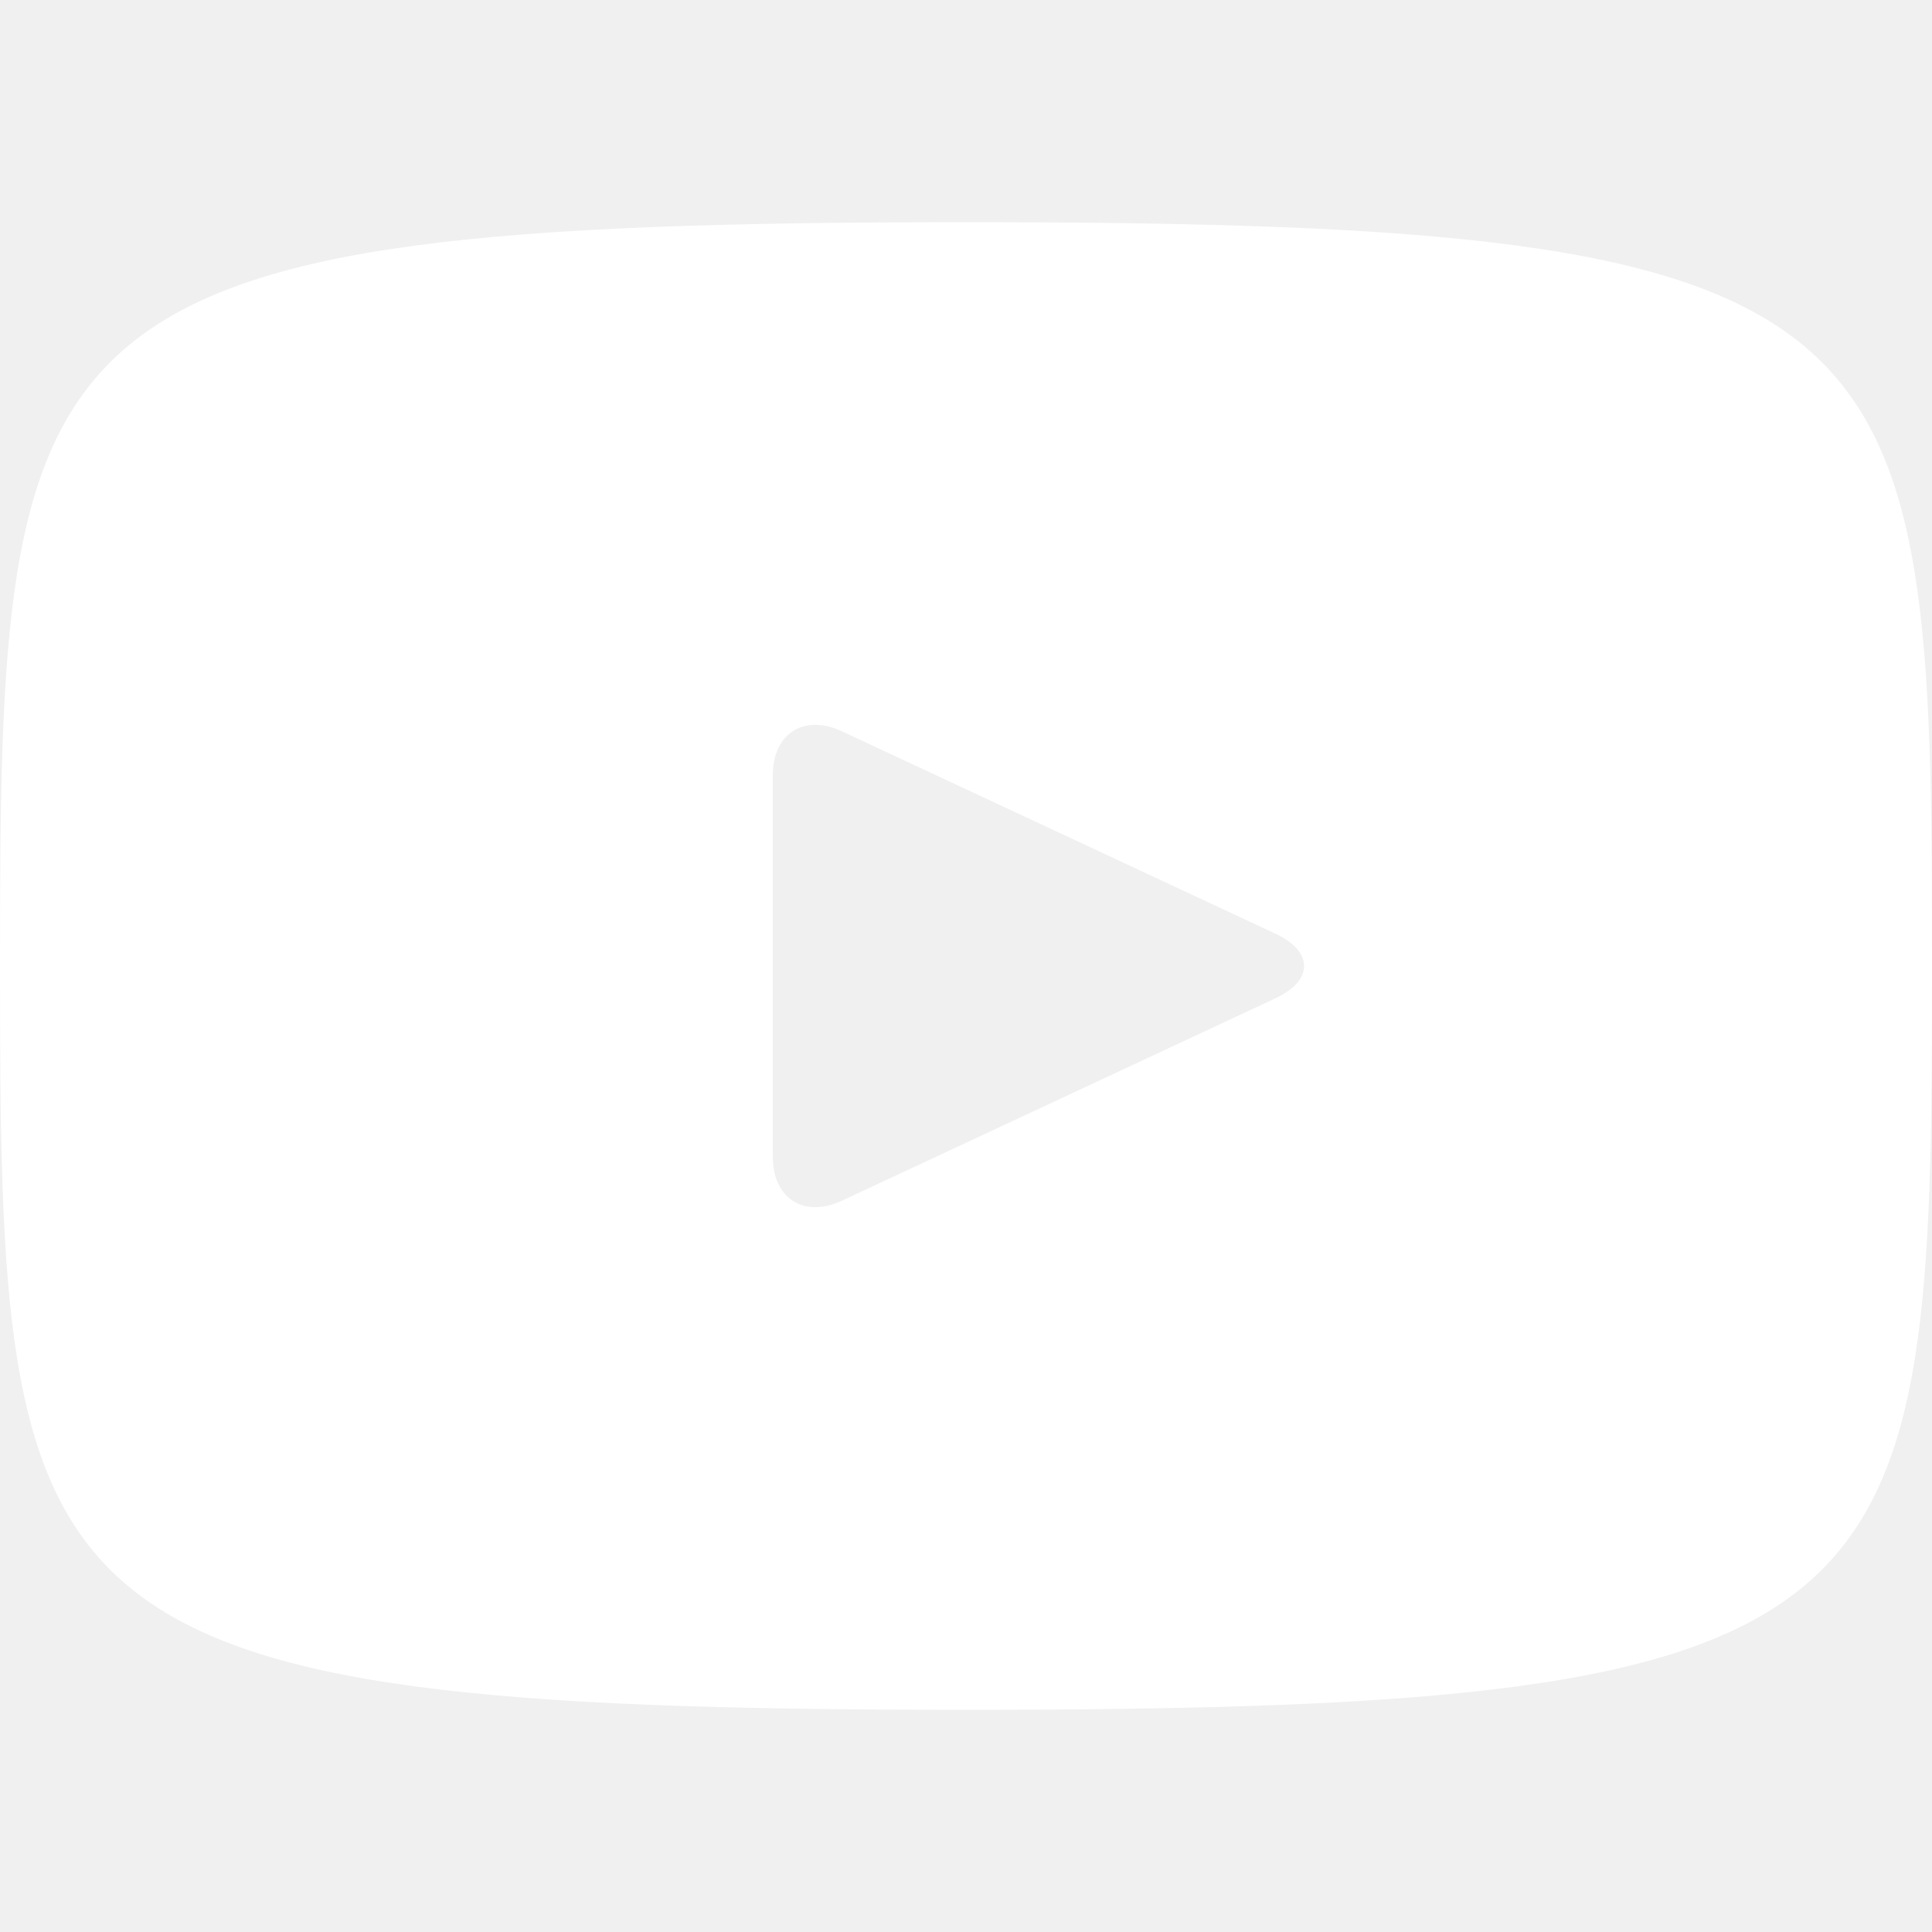
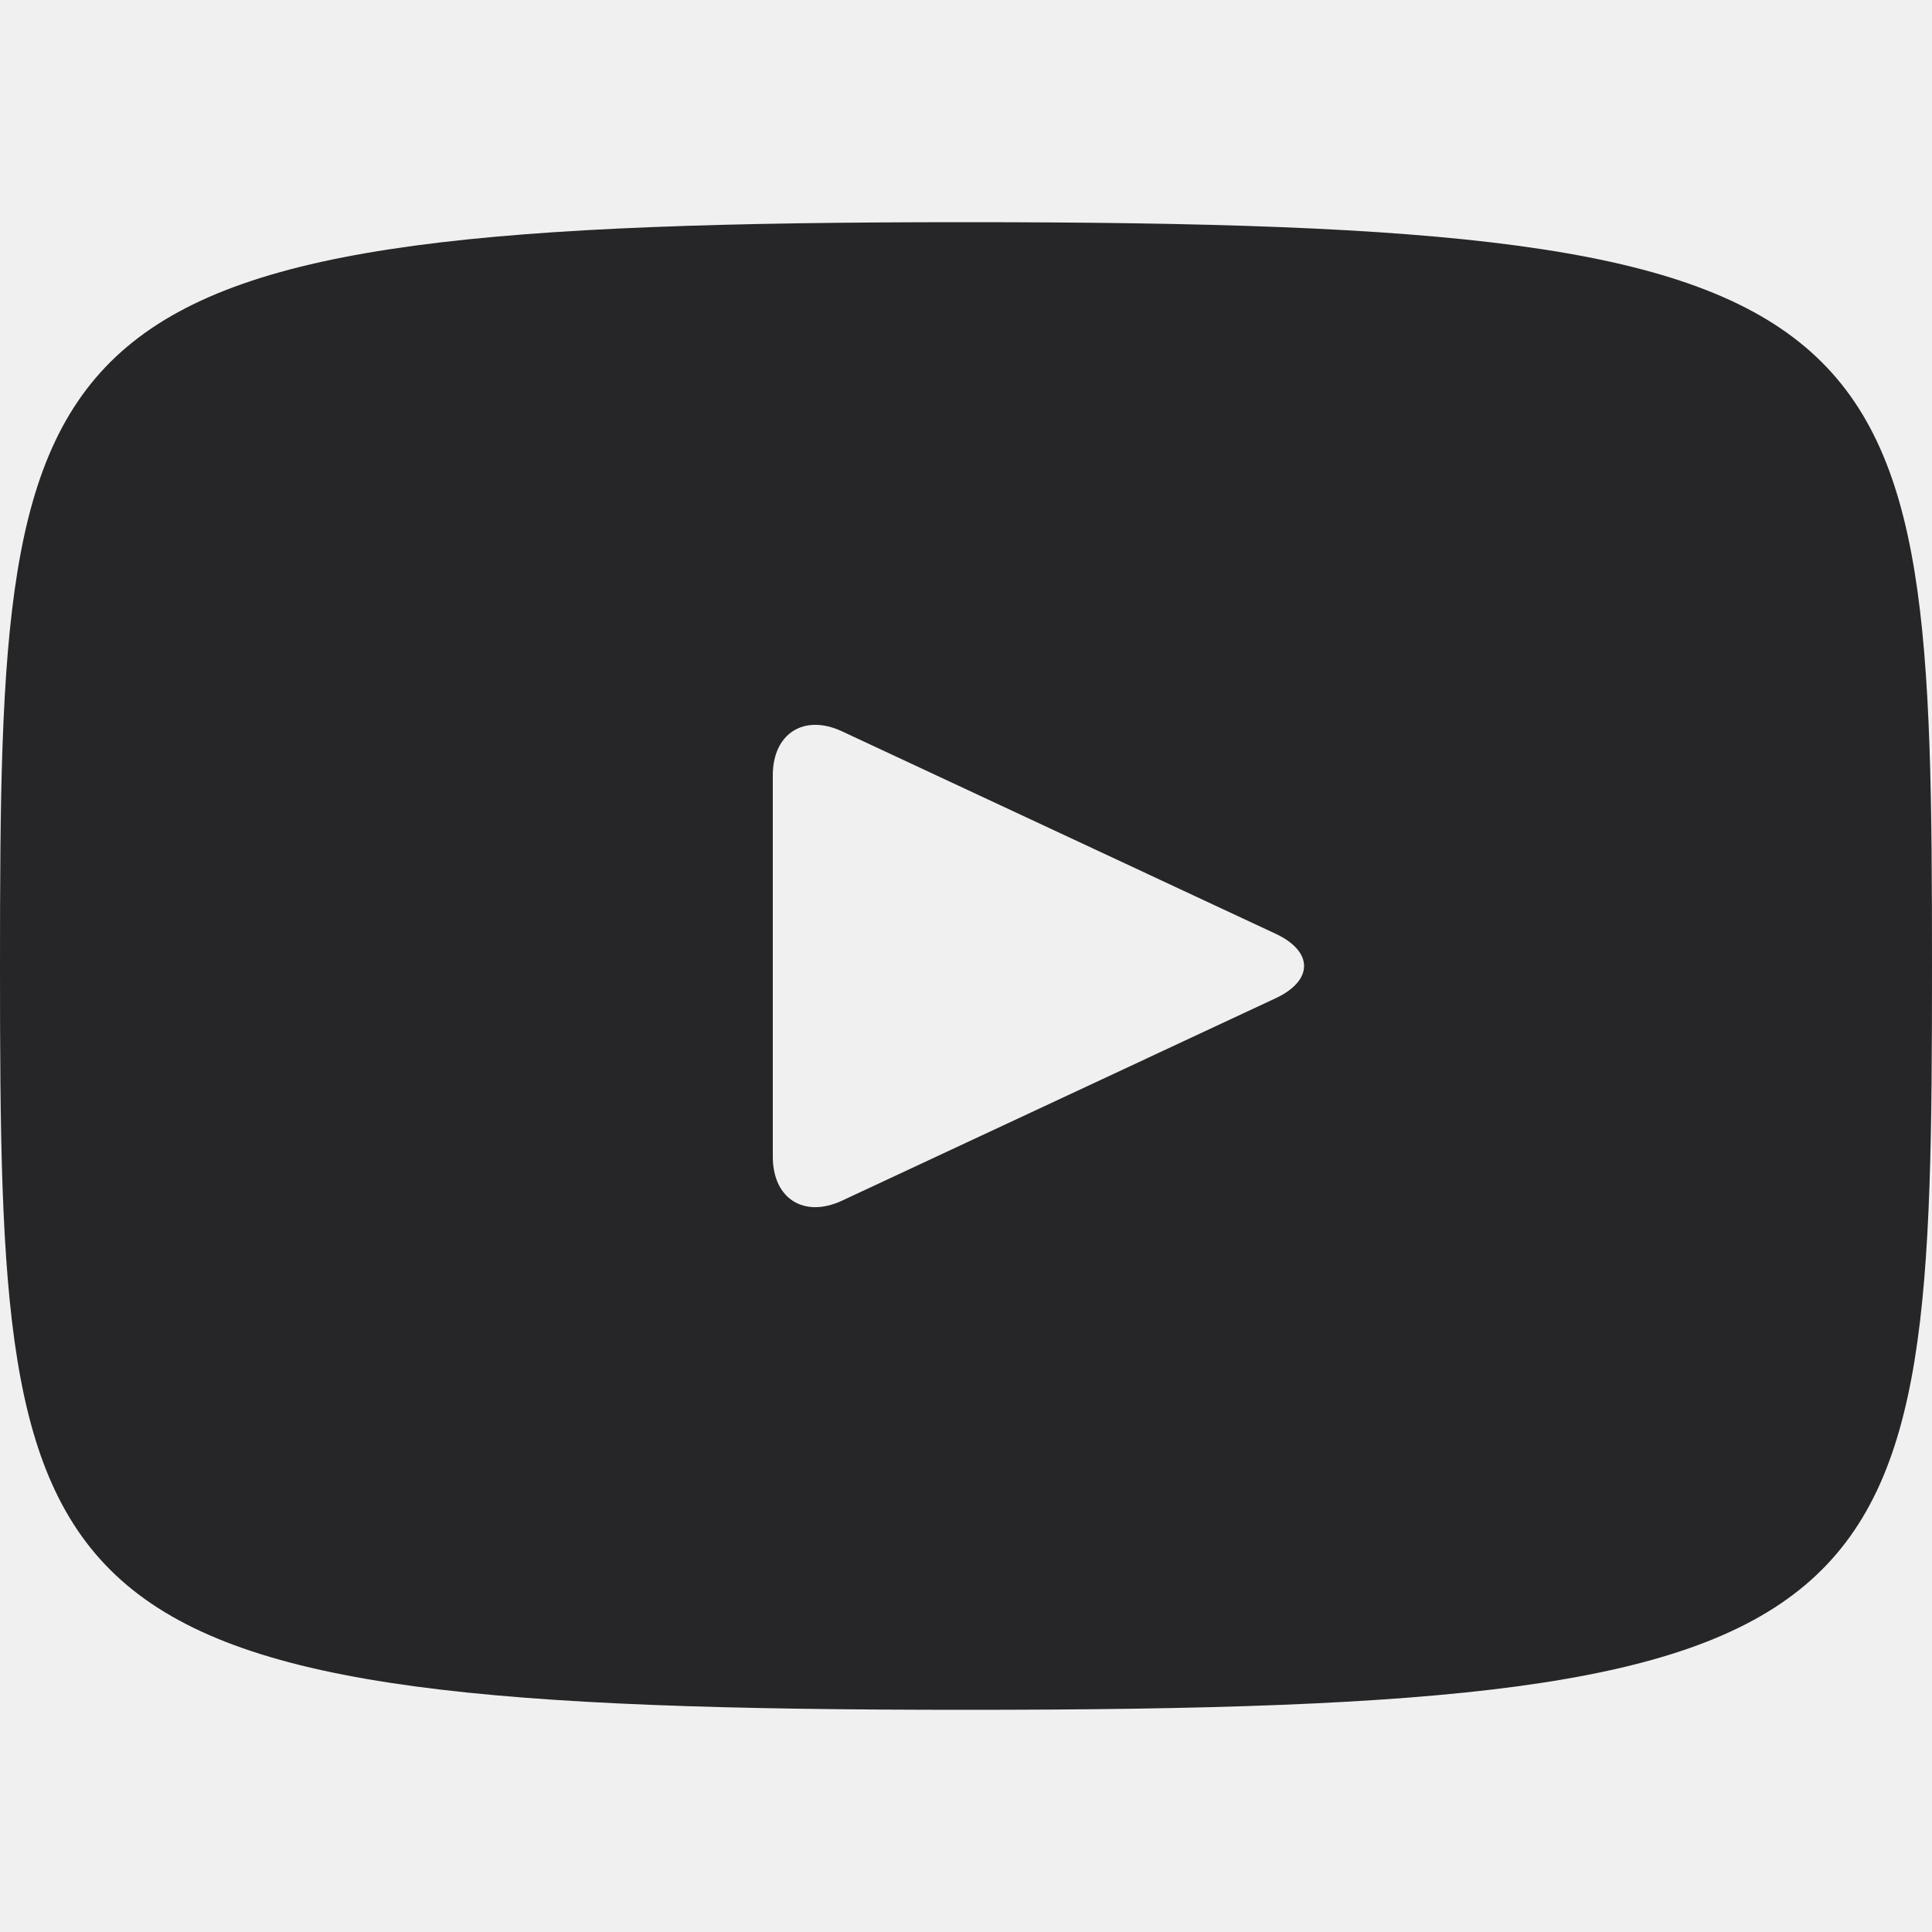
<svg xmlns="http://www.w3.org/2000/svg" version="1.1" id="Youtube" x="0px" y="0px" viewBox="0 0 20 20" enable-background="new 0 0 20 20" xml:space="preserve">
-   <path fill="white" d="M10,2.3C0.172,2.3,0,3.174,0,10s0.172,7.7,10,7.7s10-0.874,10-7.7S19.828,2.3,10,2.3z M13.205,10.334l-4.49,2.096  C8.322,12.612,8,12.408,8,11.974V8.026C8,7.593,8.322,7.388,8.715,7.57l4.49,2.096C13.598,9.85,13.598,10.15,13.205,10.334z" />
+   <path fill="#262628" d="M10,2.3C0.172,2.3,0,3.174,0,10s0.172,7.7,10,7.7s10-0.874,10-7.7S19.828,2.3,10,2.3z M13.205,10.334l-4.49,2.096  C8.322,12.612,8,12.408,8,11.974V8.026C8,7.593,8.322,7.388,8.715,7.57l4.49,2.096C13.598,9.85,13.598,10.15,13.205,10.334z" />
</svg>
